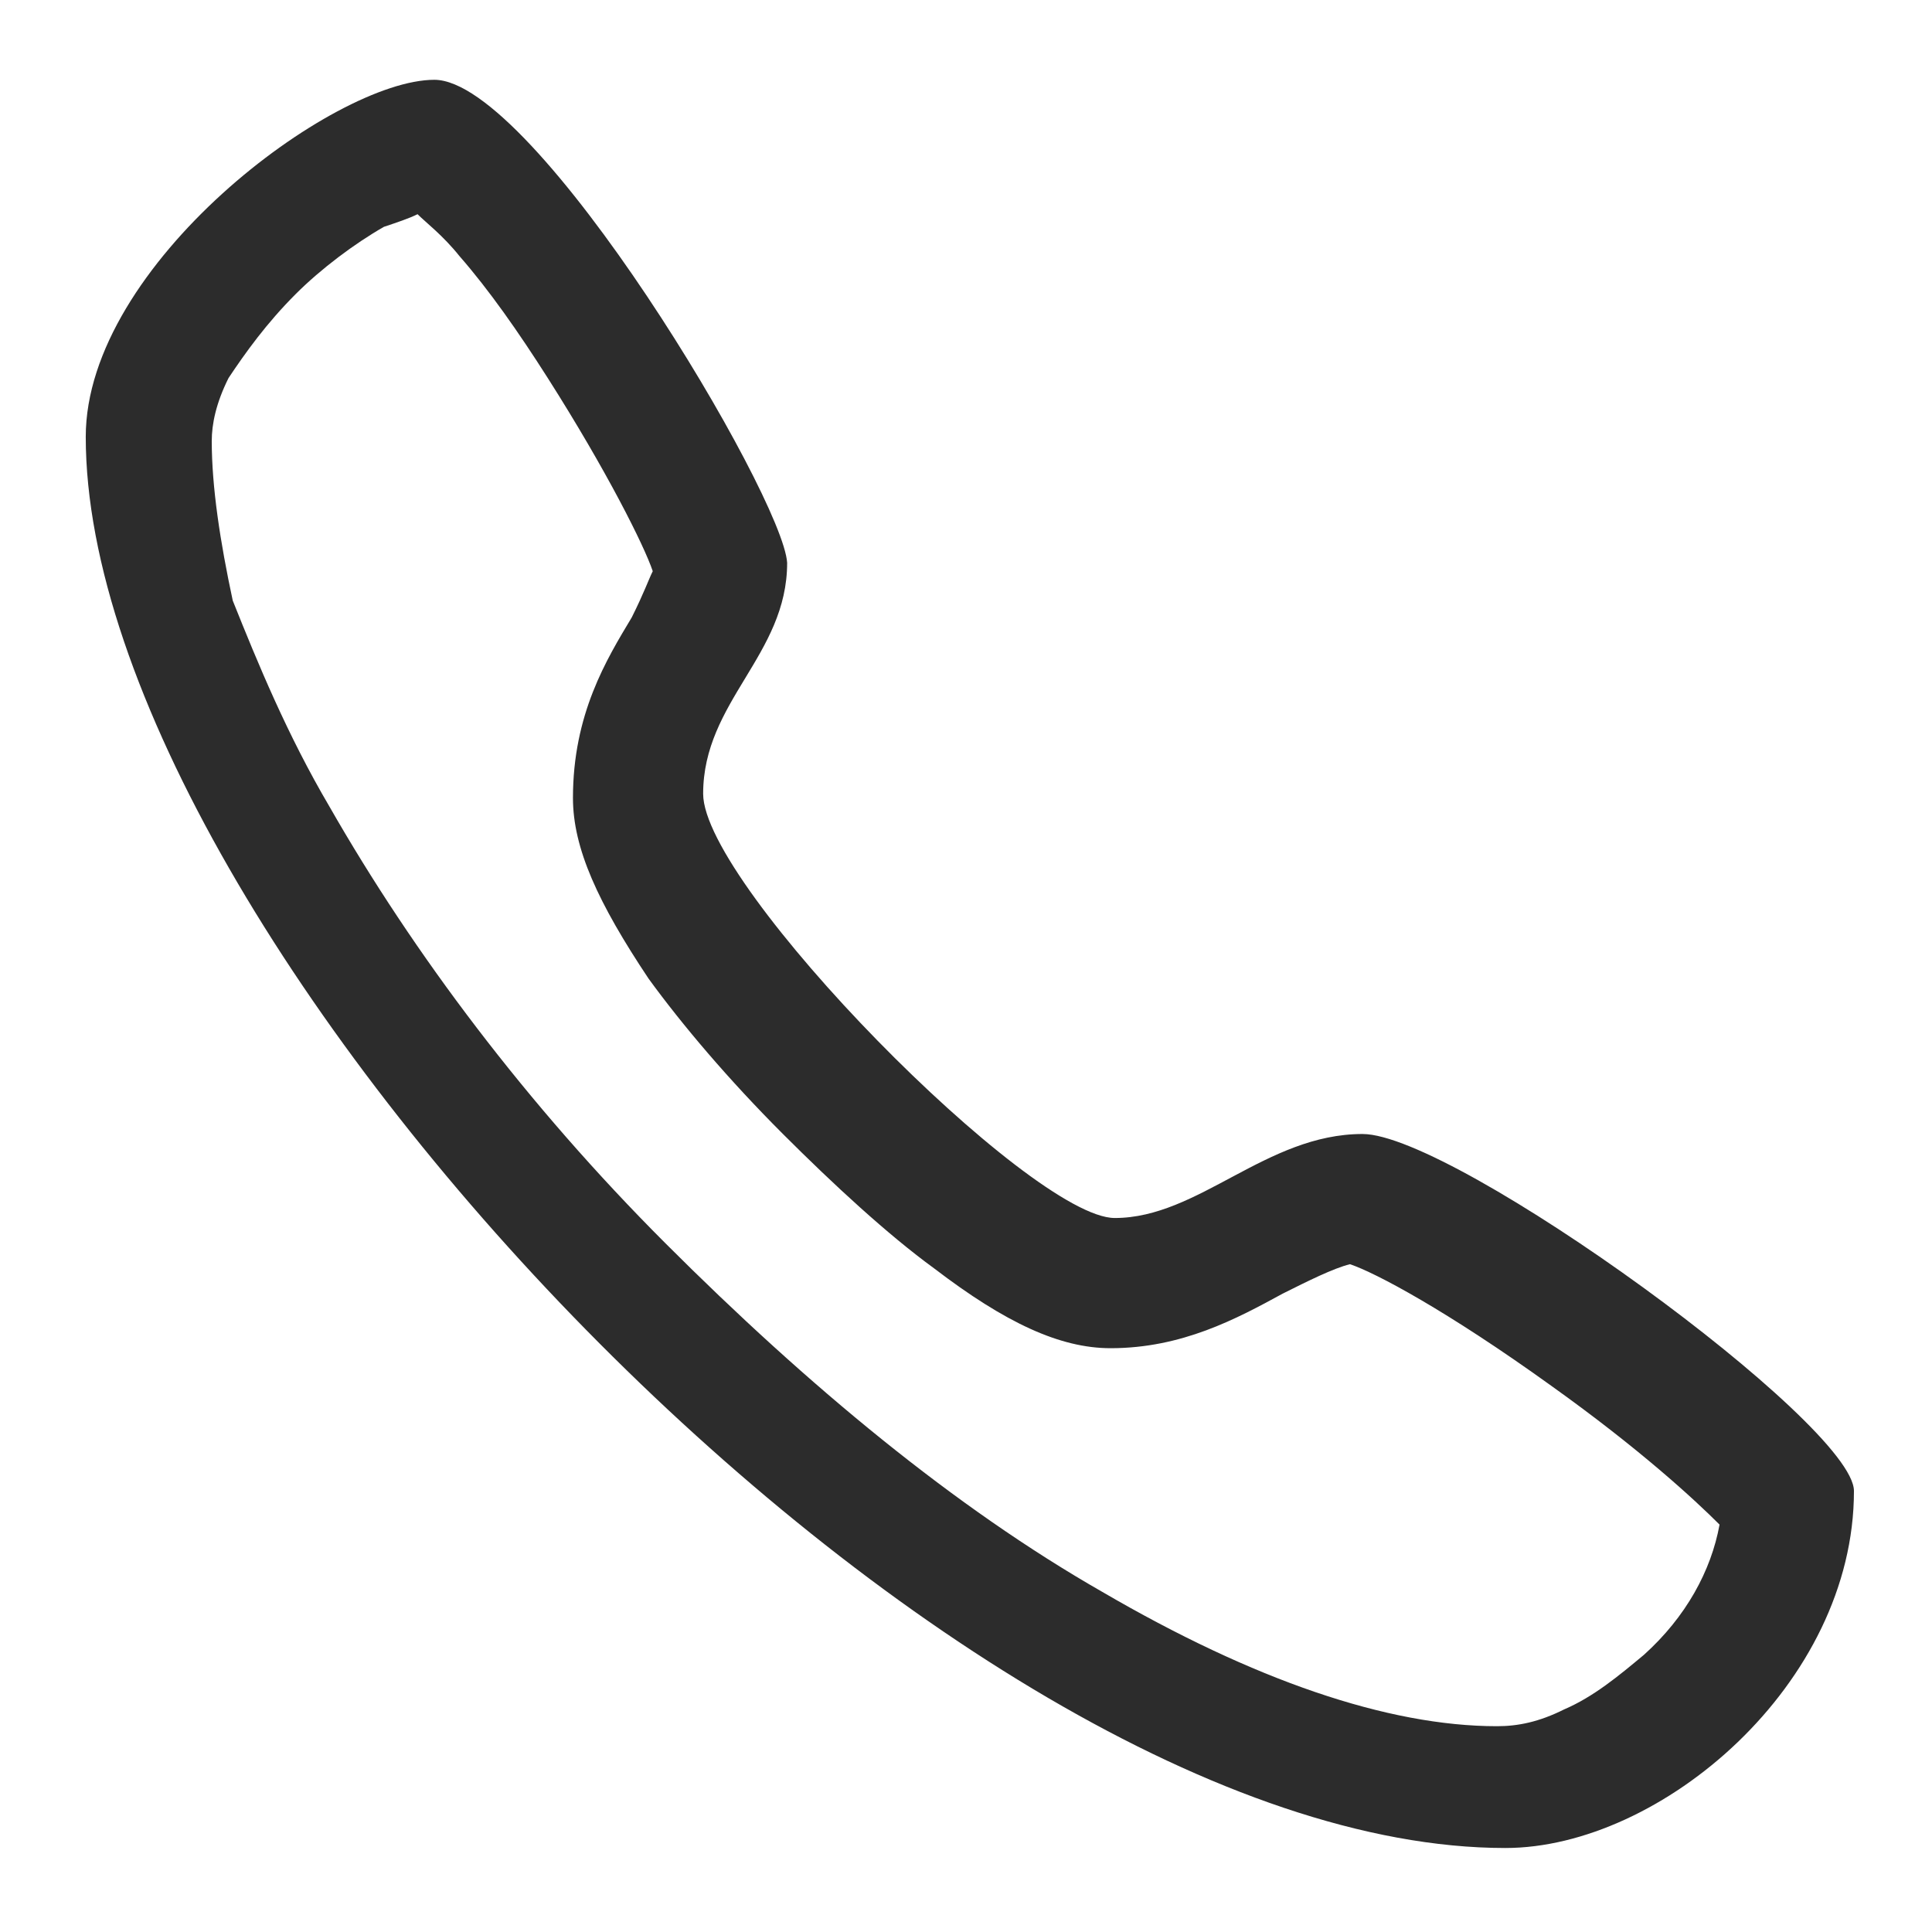
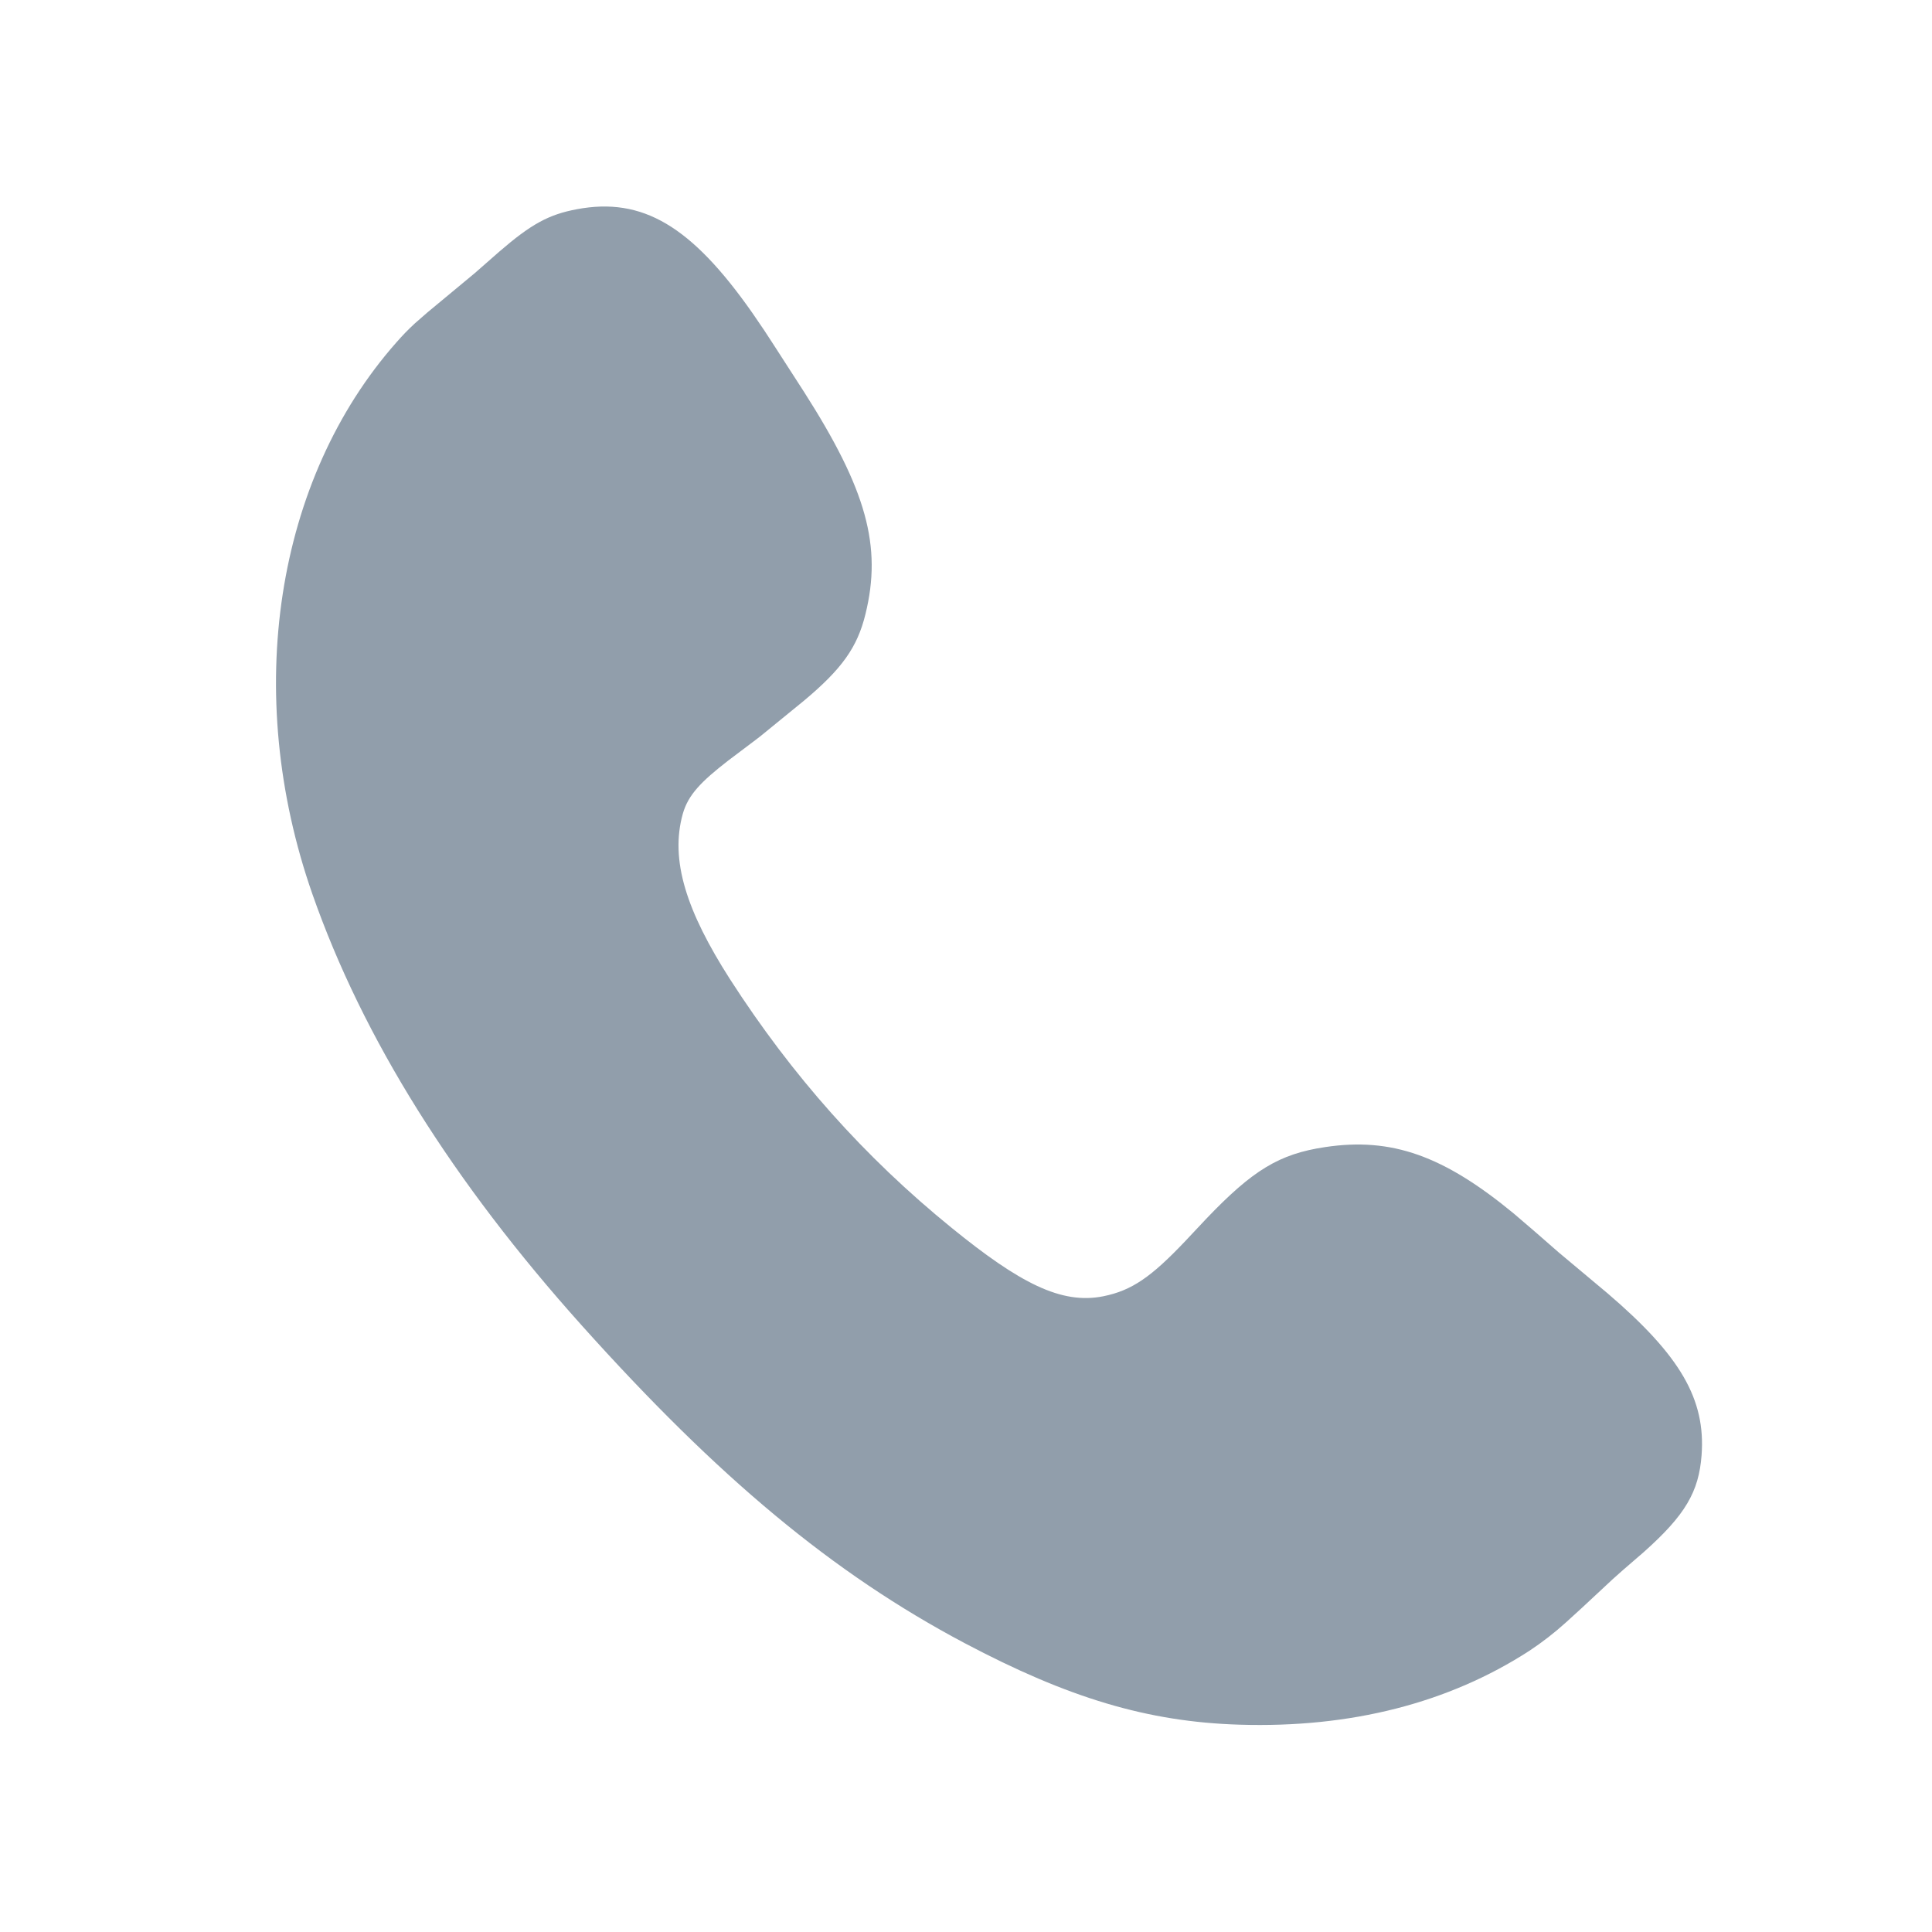
- <svg xmlns="http://www.w3.org/2000/svg" t="1688990114669" class="icon" viewBox="0 0 1024 1024" version="1.1" p-id="5707" width="64" height="64">
-   <path d="M221.31 113.53c4.452 4.452 13.357 11.13 22.261 22.261 15.583 17.809 31.165 40.070 46.748 64.557 31.165 48.974 51.2 89.043 55.652 102.4-2.226 4.452-4.452 11.13-11.13 24.487-13.357 22.261-31.165 51.2-31.165 95.722 0 26.713 13.357 55.652 40.070 95.722 17.809 24.487 42.296 53.426 71.235 82.365 26.713 26.713 55.652 53.426 80.139 71.235 37.843 28.939 66.783 42.296 93.496 42.296 37.843 0 66.783-15.583 91.27-28.939 13.357-6.678 26.713-13.357 35.617-15.583 13.357 4.452 51.2 24.487 106.852 64.557 46.748 33.391 75.687 60.104 89.043 73.461-4.452 24.487-17.809 48.974-40.070 69.009-13.357 11.13-26.713 22.261-42.296 28.939-13.357 6.678-24.487 8.904-35.617 8.904-57.878 0-129.113-24.487-209.252-71.235-77.913-44.522-155.826-109.078-231.513-184.765-73.461-73.461-133.565-153.6-178.087-231.513-22.261-37.843-37.843-75.687-51.2-109.078-6.678-31.165-11.13-60.104-11.13-84.591 0-8.904 2.226-20.035 8.904-33.391 8.904-13.357 20.035-28.939 35.617-44.522 13.357-13.357 31.165-26.713 46.748-35.617 6.678-2.226 13.357-4.452 17.809-6.678M230.214 42.296c-53.426 0-184.765 97.948-184.765 189.217 0 264.904 456.348 747.965 752.417 747.965 82.365 0 184.765-86.817 184.765-189.217 0-35.617-211.478-189.217-260.452-189.217-51.2 0-86.817 44.522-131.339 44.522s-218.157-175.861-218.157-224.835c0-48.974 44.522-73.461 44.522-122.435-2.226-35.617-133.565-256-186.991-256v0 0zM230.214 42.296z" p-id="5708" fill="#2c2c2c" />
+ <svg xmlns="http://www.w3.org/2000/svg" t="1734334664950" class="icon" viewBox="0 0 1024 1024" version="1.1" p-id="40450" width="200" height="200">
+   <path d="M398.653 165.693c-32.28-46.007-58.173-61.318-92.867-54.808-14.97 2.804-24.21 7.851-41.204 22.528l-12.946 11.362-25.186 20.894-6.583 5.754c-3.706 3.413-6.388 6.217-9.826 10.118-64 72.46-81.725 185.783-44.471 292.328 26.795 76.556 74.606 152.625 142.775 228.645 72.29 80.628 133.047 131.365 202.923 168.375 54.857 29.013 96.866 41.74 145.676 43.227 59.002 1.829 110.958-11.508 153.649-39.156a162.133 162.133 0 0 0 19.554-15.189l8.29-7.558 16.335-15.214 5.534-4.925 10.923-9.435c22.04-19.651 29.184-31.939 30.647-51.371 2.194-29.647-11.215-52.736-49.737-85.699l-26.063-21.821-12.117-10.581-11.459-9.826c-37.23-30.744-64.805-40.692-100.206-35.352-24.283 3.633-38.278 12.142-63.074 38.107l-10.947 11.654c-18.042 19.017-28.331 26.258-43.544 29.306-22.26 4.462-44.373-7.046-80.262-36.206-46.251-37.547-84.626-80.677-117.614-131.95-22.869-35.767-31.89-62.903-24.942-87.601 2.828-9.996 9.679-17.042 24.064-28.184l14.994-11.313 2.414-1.877 22.747-18.554c20.114-16.823 28.282-28.282 32.573-45.836 8.899-36.108 0.488-66.072-32.427-117.638l-15.628-24.235-5.559-8.533-6.437-9.435z" p-id="40451" fill="#919EAB" />
</svg>
